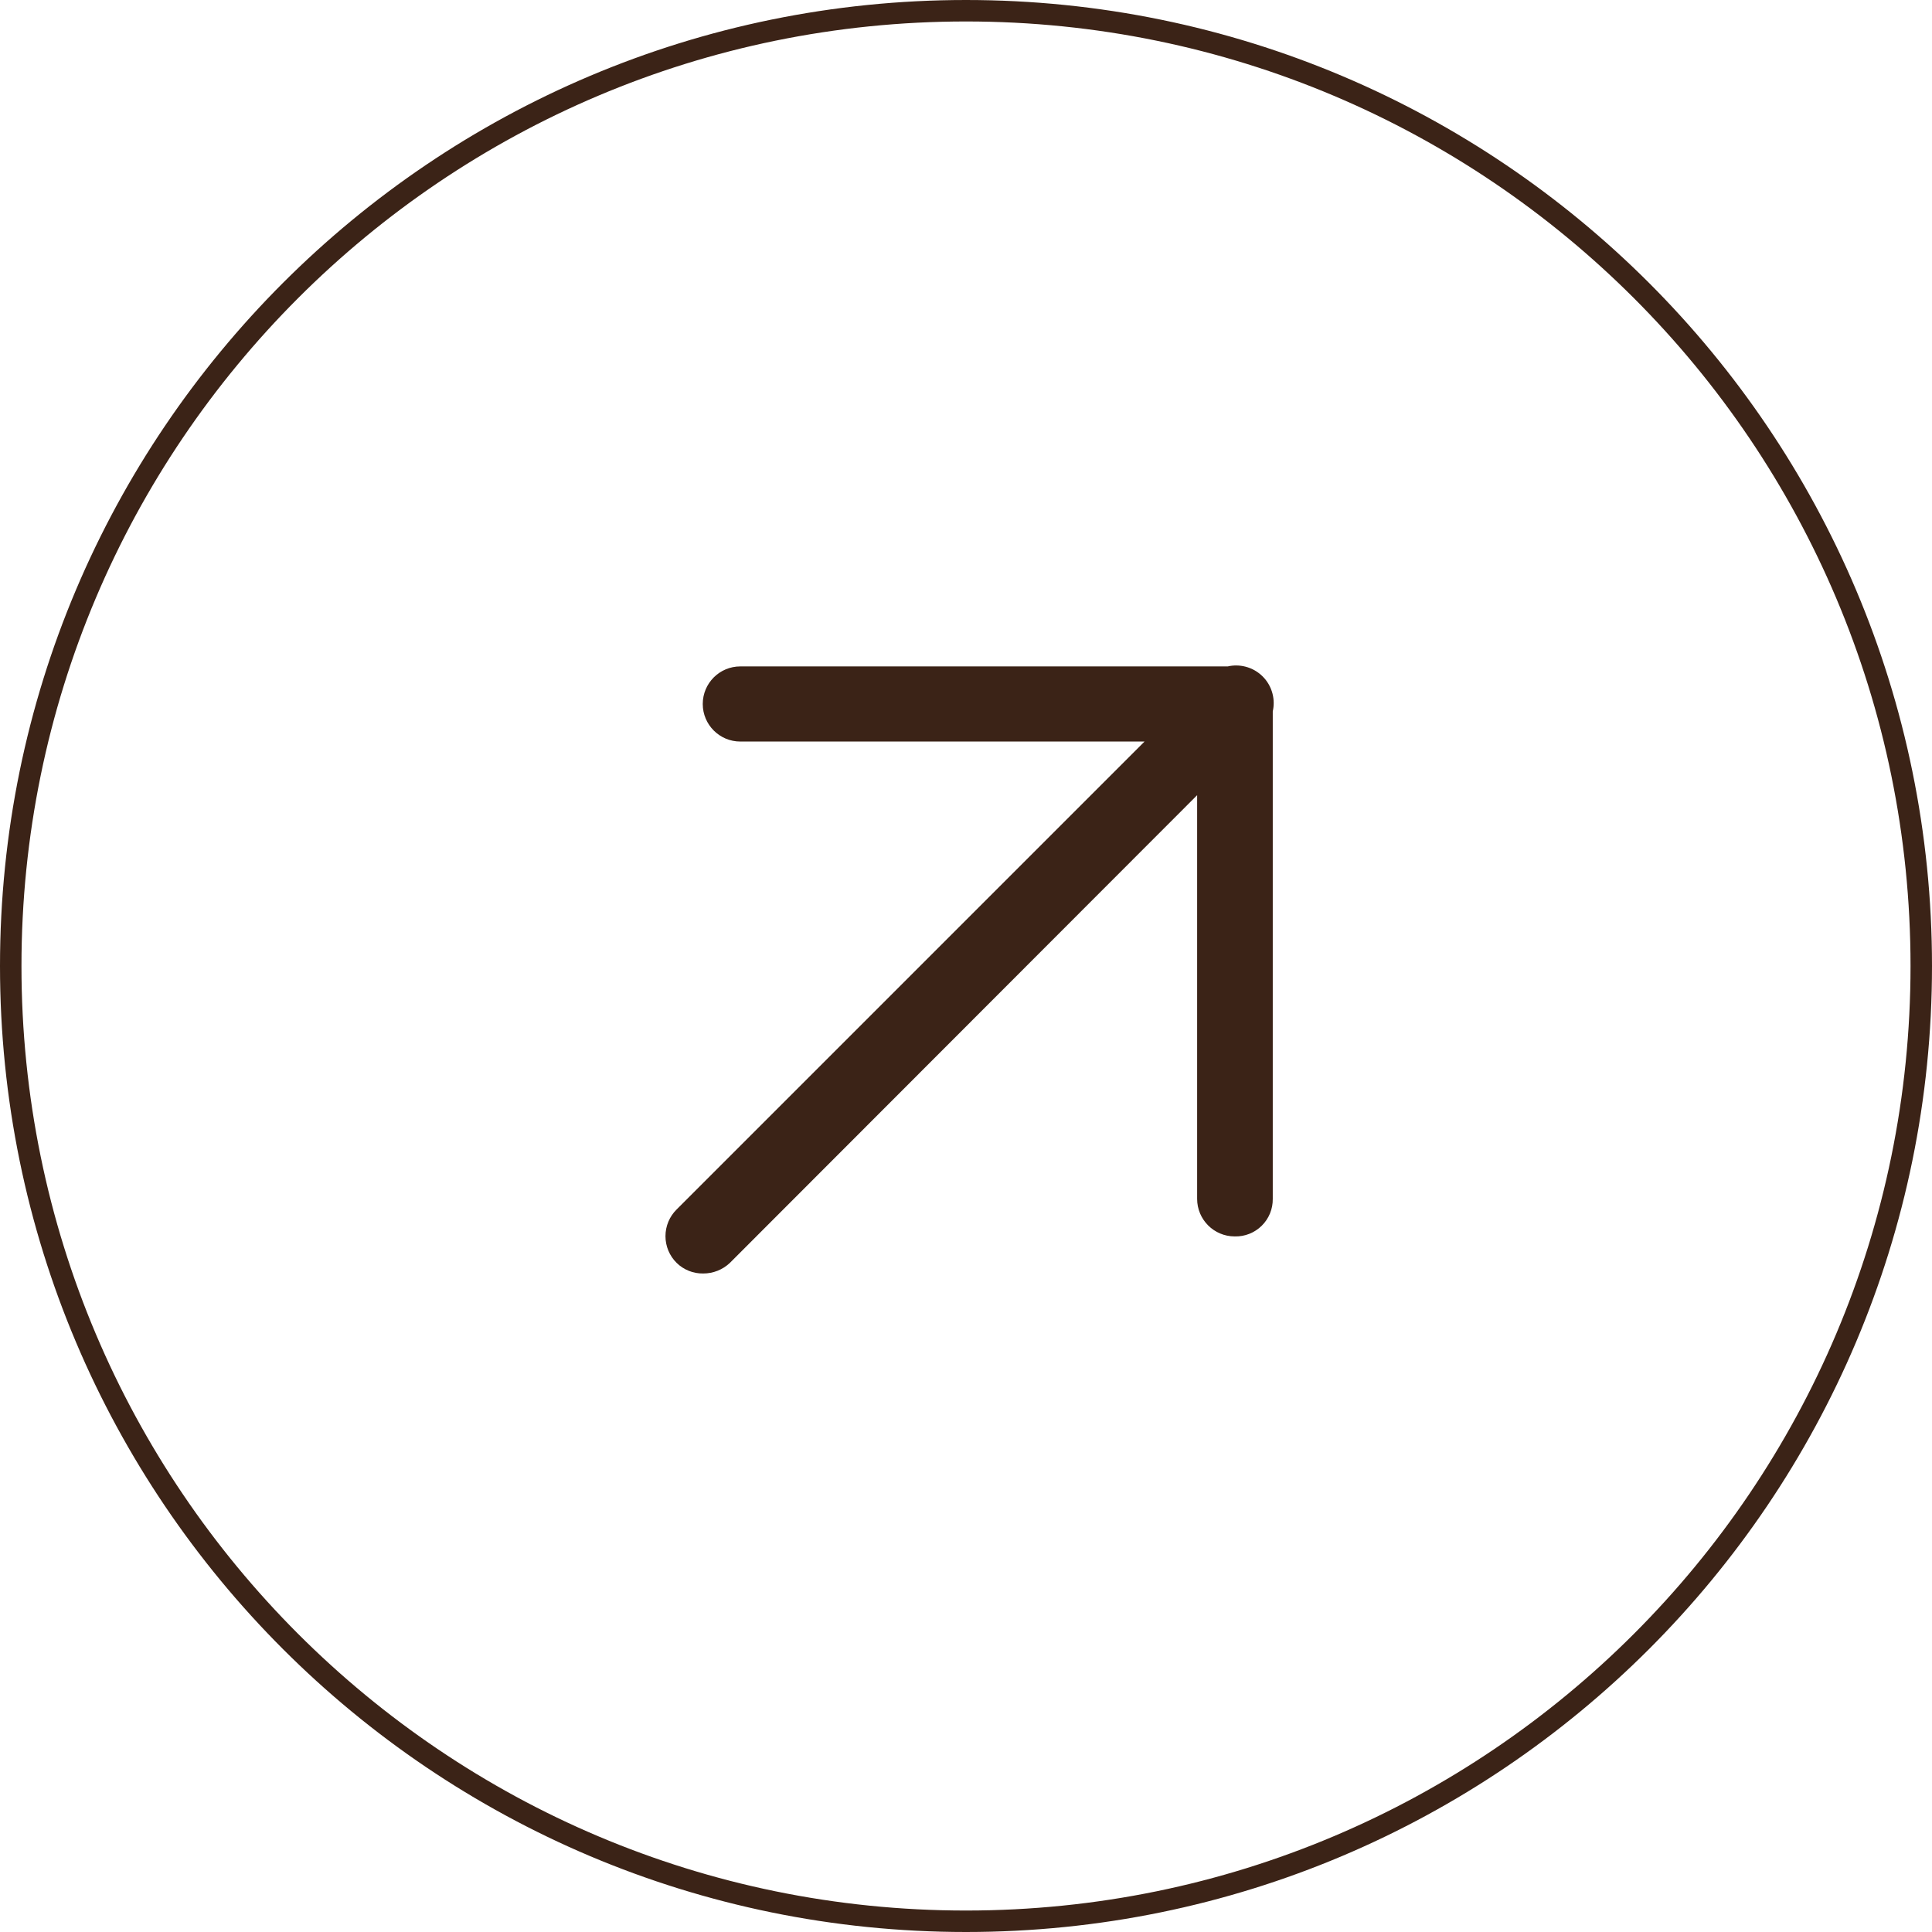
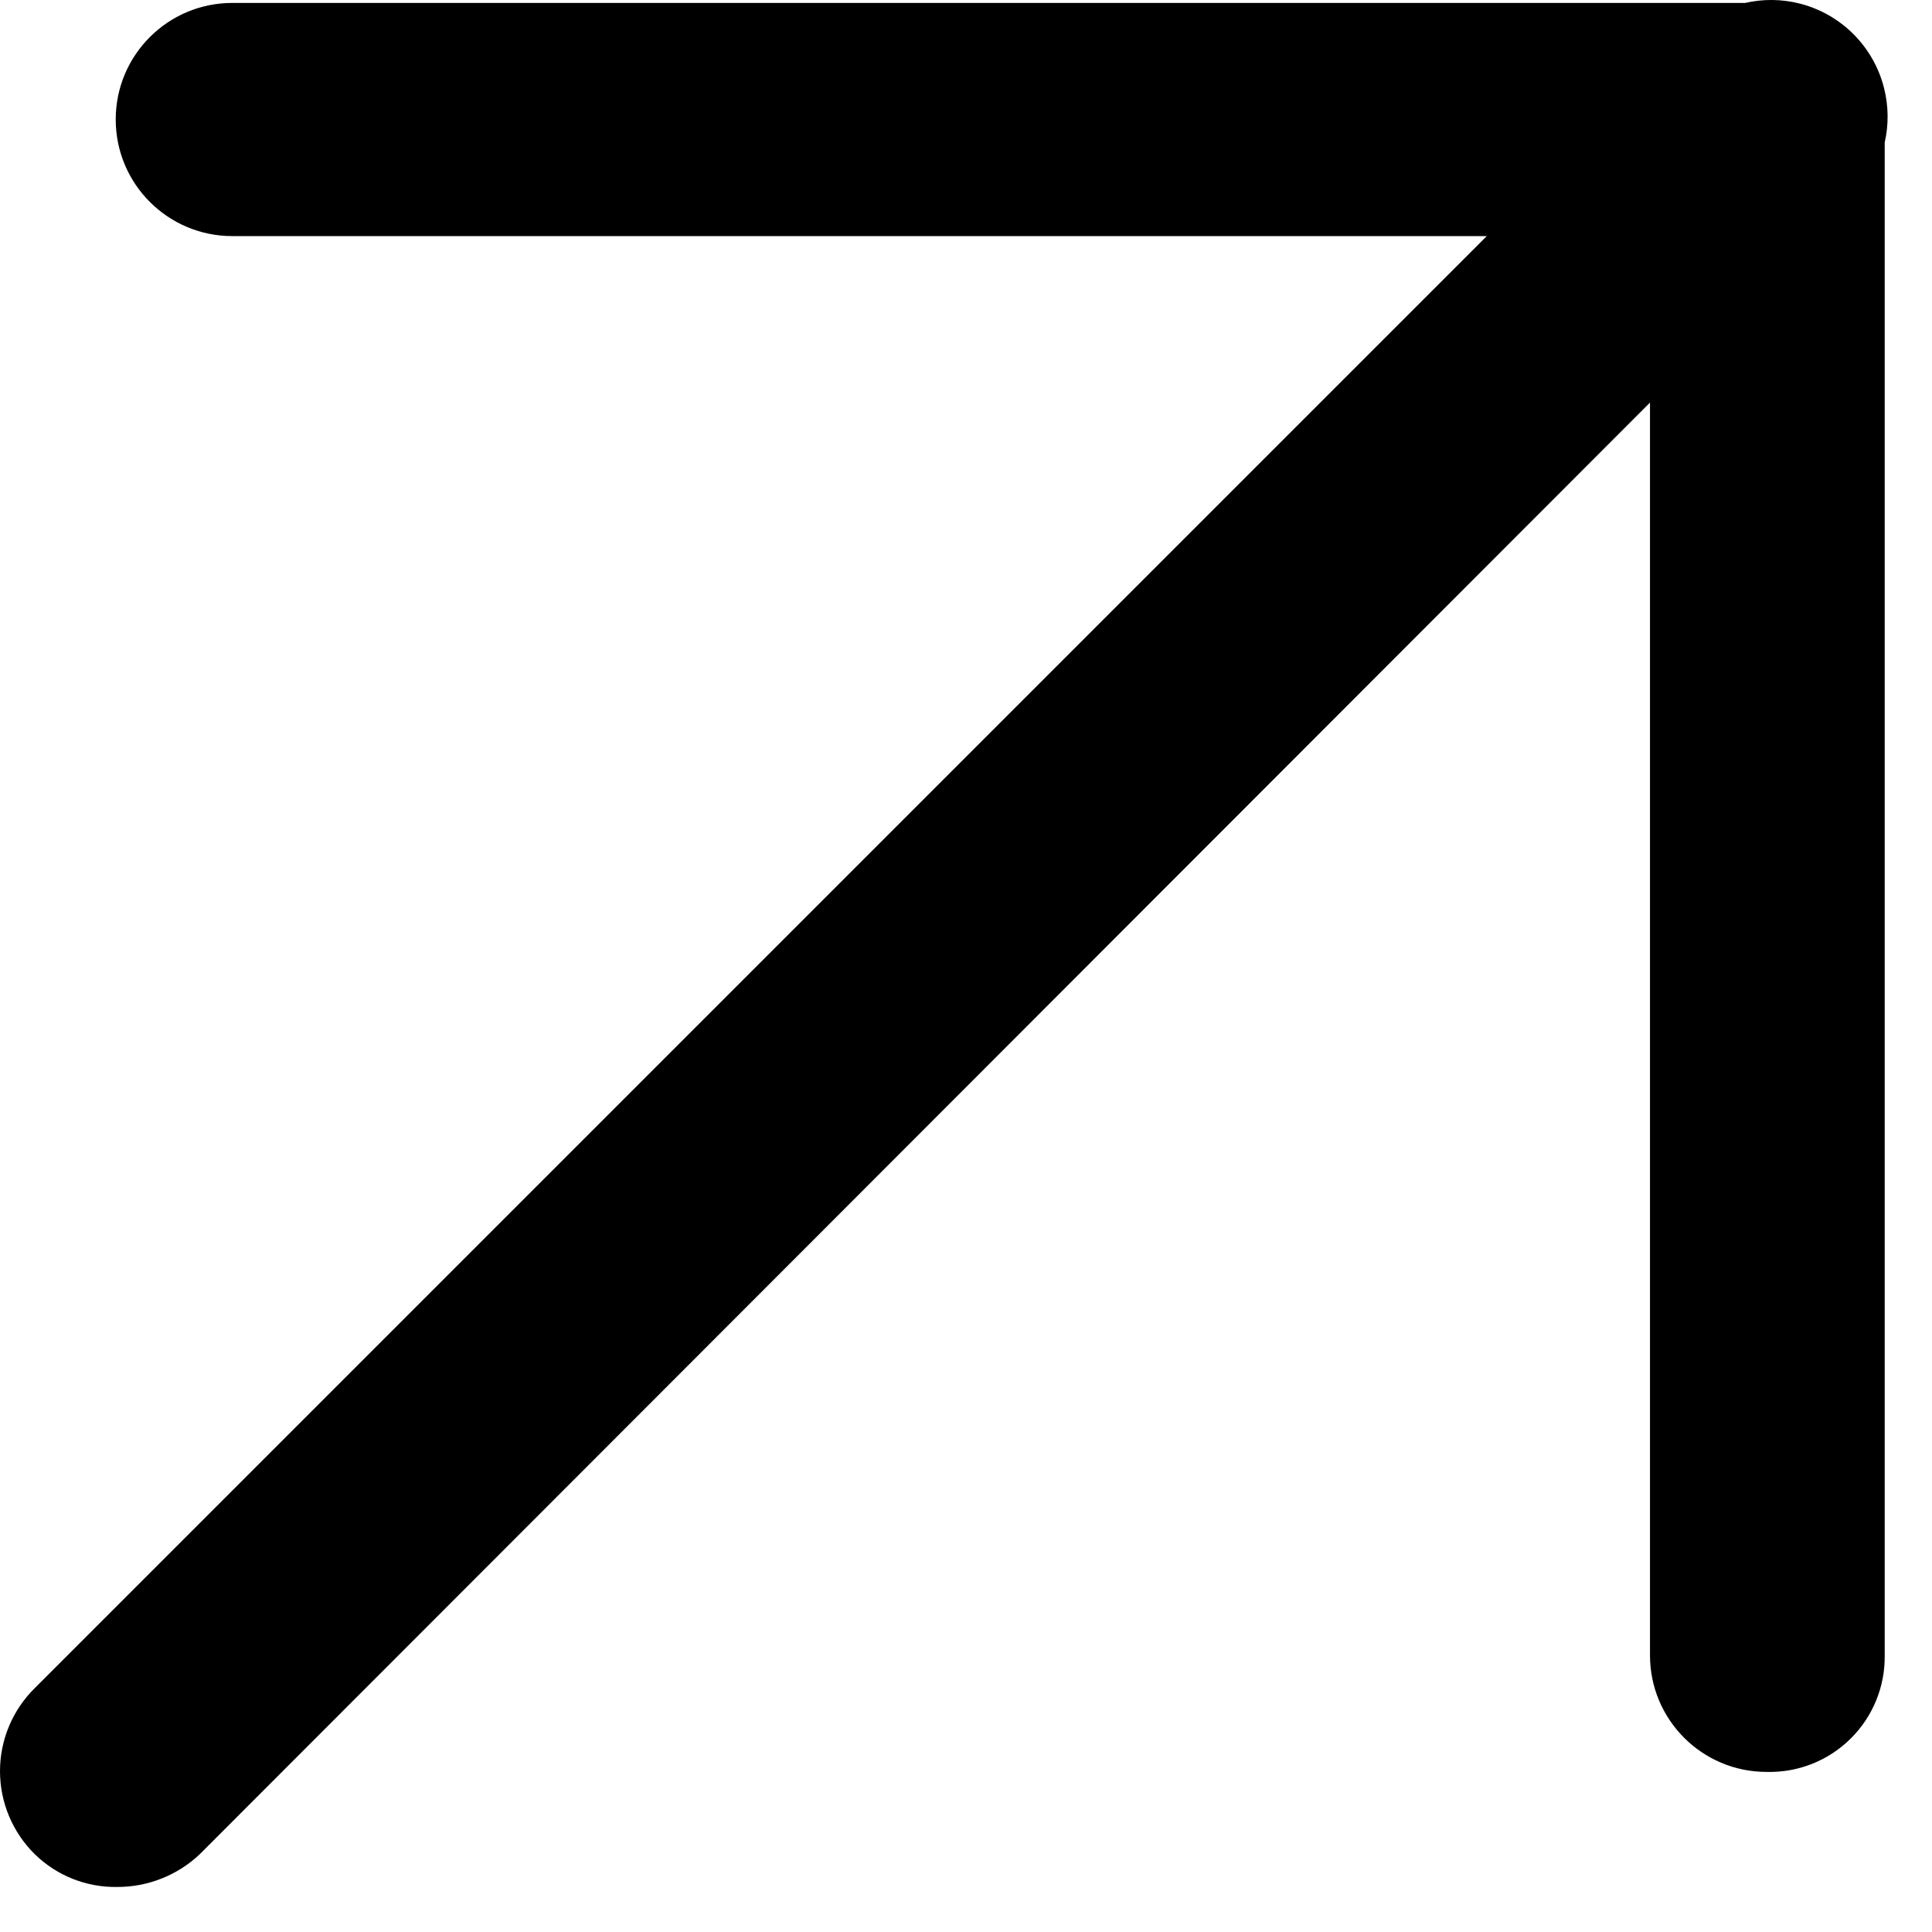
- <svg xmlns="http://www.w3.org/2000/svg" width="90" height="90" viewBox="0 0 90 90" fill="none">
-   <circle cx="45" cy="45" r="44.5" stroke="#3B2317" />
-   <path d="M31.524 58.834C31.854 59.156 32.299 59.332 32.76 59.324C33.22 59.325 33.663 59.149 33.997 58.834L55.767 37.043V55.847C55.767 56.813 56.55 57.597 57.517 57.597C57.987 57.61 58.442 57.43 58.776 57.1C59.111 56.77 59.297 56.317 59.29 55.847V33.139C59.351 32.872 59.349 32.591 59.279 32.317C59.121 31.697 58.637 31.213 58.017 31.055C57.743 30.985 57.462 30.983 57.195 31.044H34.487C33.52 31.044 32.737 31.827 32.737 32.794C32.737 33.76 33.52 34.544 34.487 34.544H53.317L31.524 56.337C31.189 56.666 31 57.116 31 57.585C31 58.055 31.189 58.505 31.524 58.834Z" fill="#3B2317" />
+ <svg xmlns="http://www.w3.org/2000/svg" width="29" height="29" viewBox="0 0 29 29">
+   <path d="M0.524 27.834C0.854 28.156 1.299 28.332 1.76 28.324C2.22 28.325 2.663 28.149 2.997 27.834L24.767 6.043V24.847C24.767 25.814 25.55 26.597 26.517 26.597C26.987 26.61 27.442 26.43 27.776 26.1C28.111 25.77 28.297 25.317 28.29 24.847V2.139C28.351 1.872 28.349 1.591 28.279 1.317C28.121 0.697 27.637 0.213 27.017 0.054C26.743 -0.016 26.462 -0.017 26.195 0.044H3.487C2.52 0.044 1.737 0.827 1.737 1.794C1.737 2.76 2.52 3.544 3.487 3.544H22.317L0.524 25.337C0.189 25.666 0 26.116 0 26.585C0 27.055 0.189 27.505 0.524 27.834Z" fill="currentColor" />
</svg>
